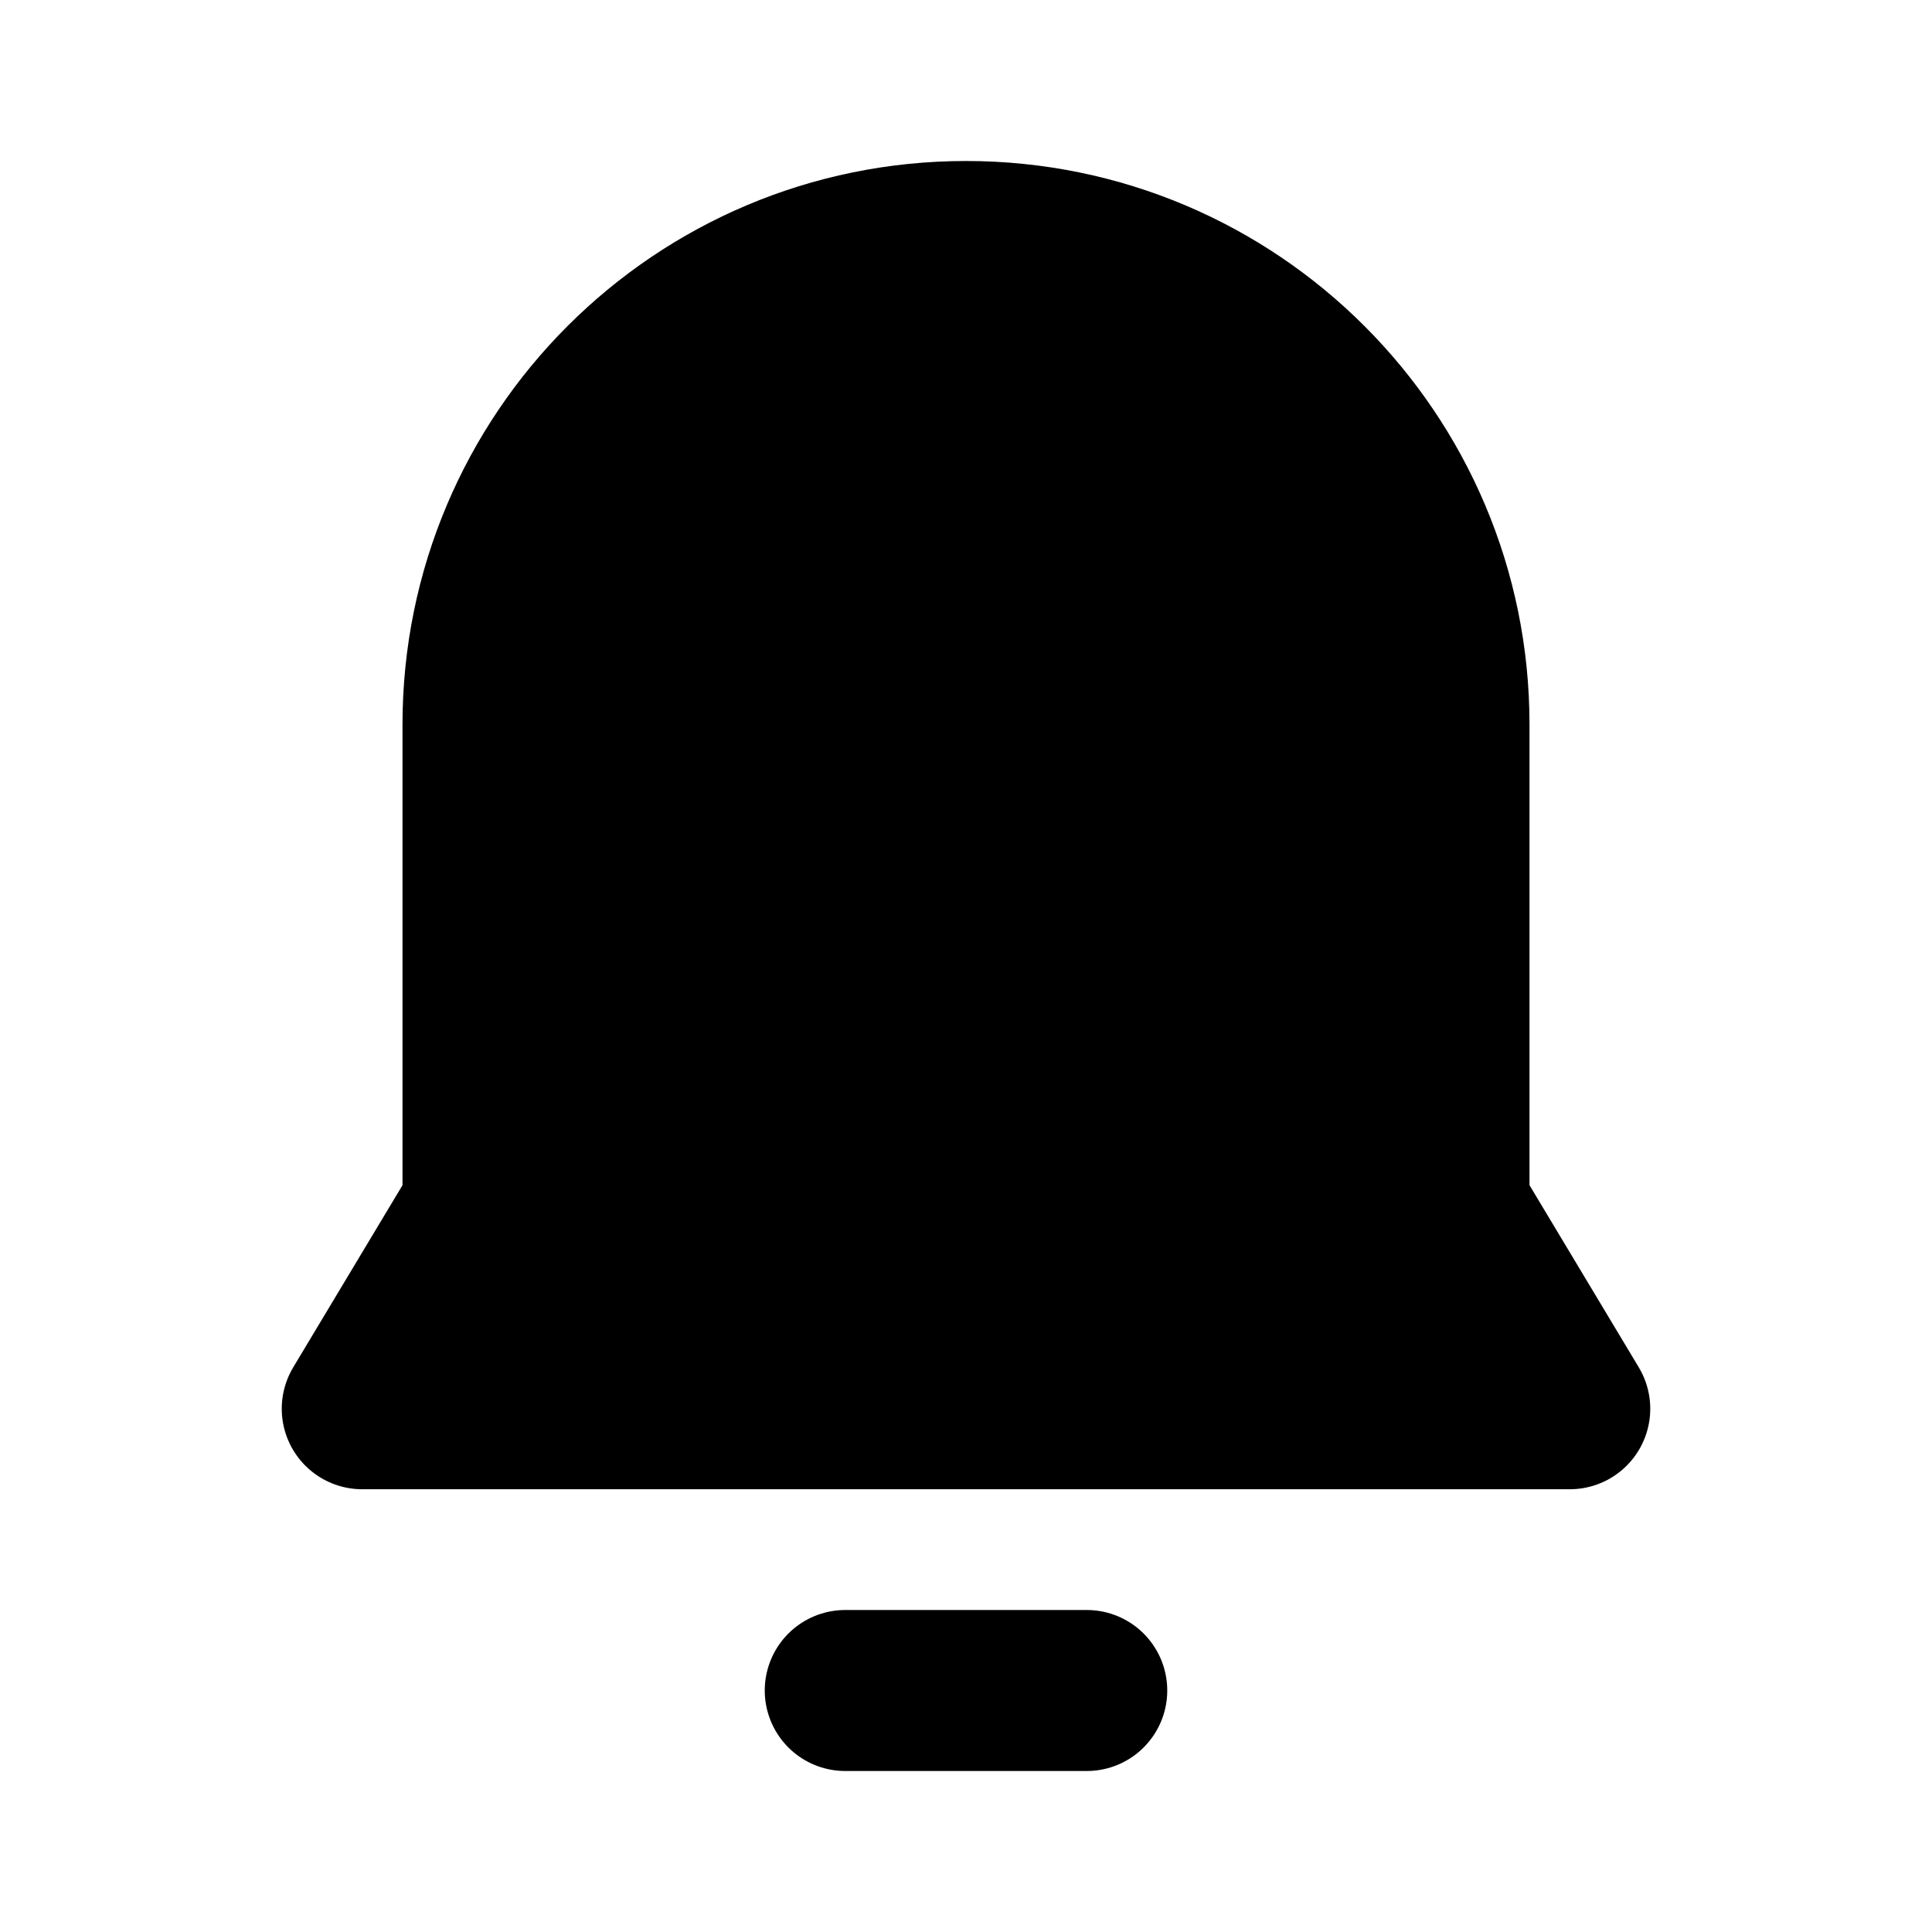
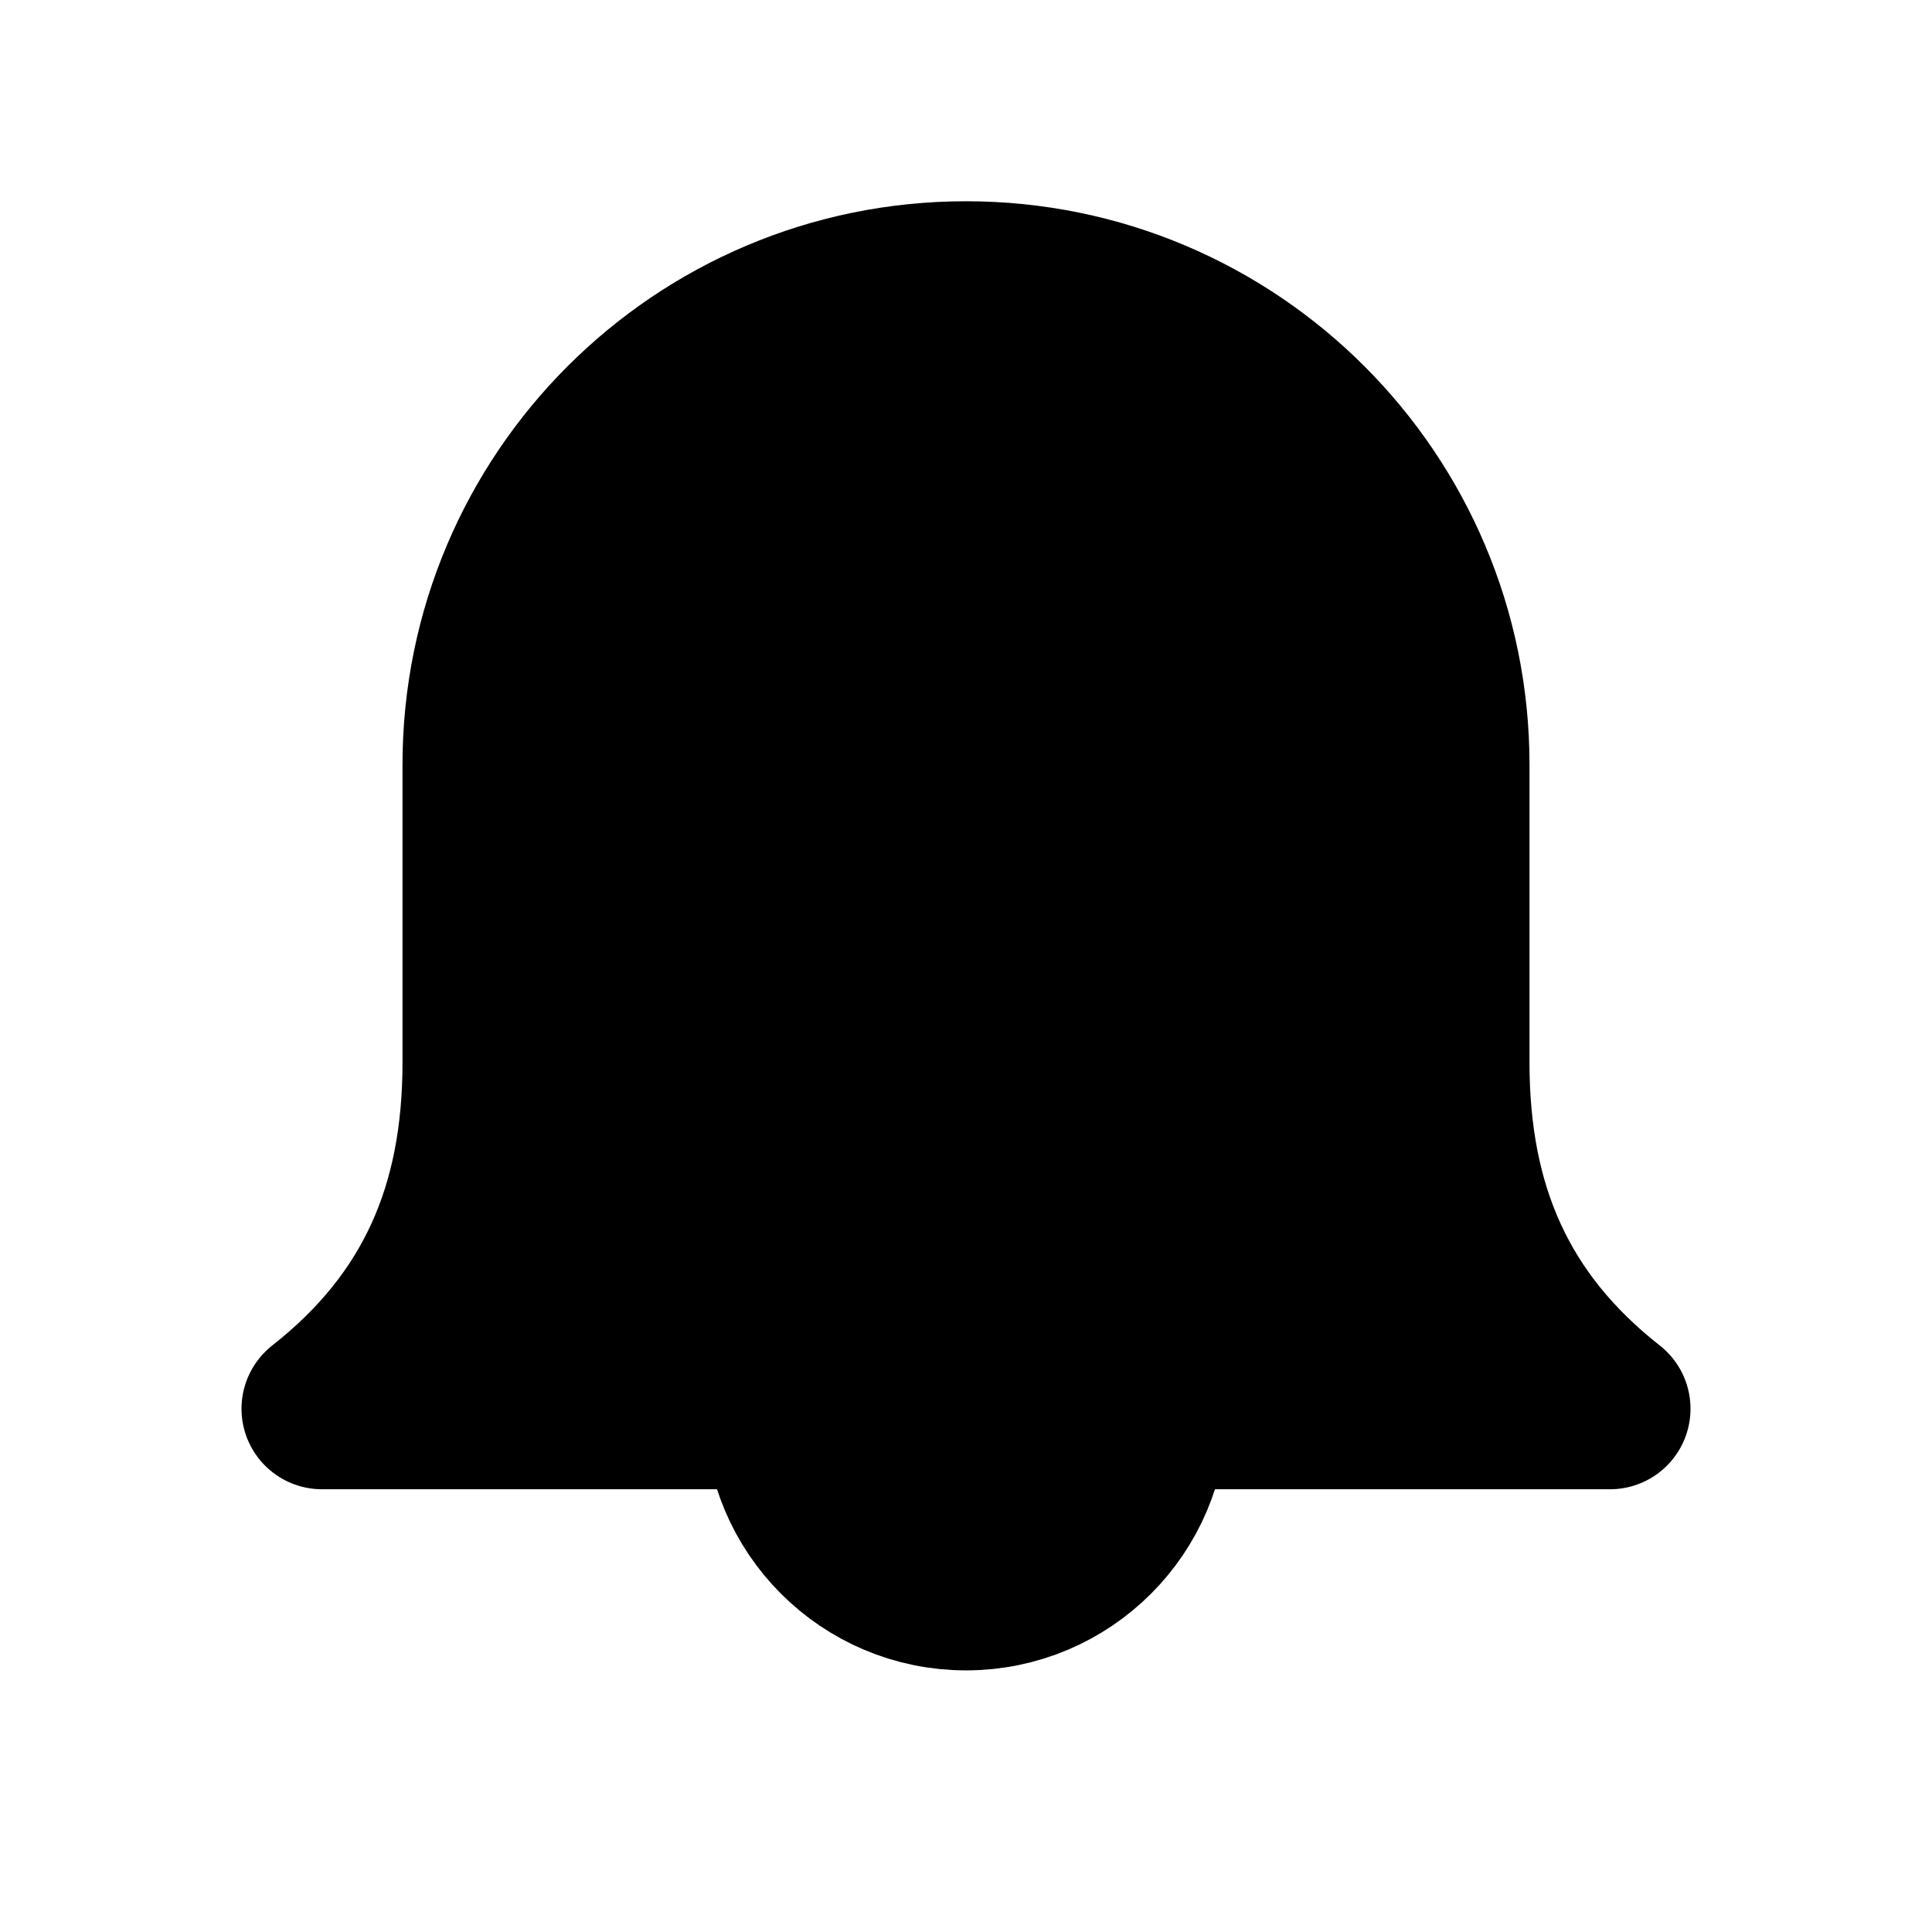
<svg xmlns="http://www.w3.org/2000/svg" viewBox="0 0 24 24" fill="none" stroke="currentColor" stroke-width="2" stroke-linecap="round" stroke-linejoin="round">
-   <path d="M6 15V9a6 6 0 0 1 12 0v6l1.5 2.5h-15z" fill="currentColor" />
-   <path d="M10.5 21h3" />
+   <path d="M4 17.5c1.4-1.1 2-2.5 2-4.3V9.5a6 6 0 0 1 12 0v3.7c0 1.8.6 3.2 2 4.3z" fill="currentColor" />
+   <path d="M9.75 17.5a2.25 2.25 0 0 0 4.5 0" fill="currentColor" />
</svg>
